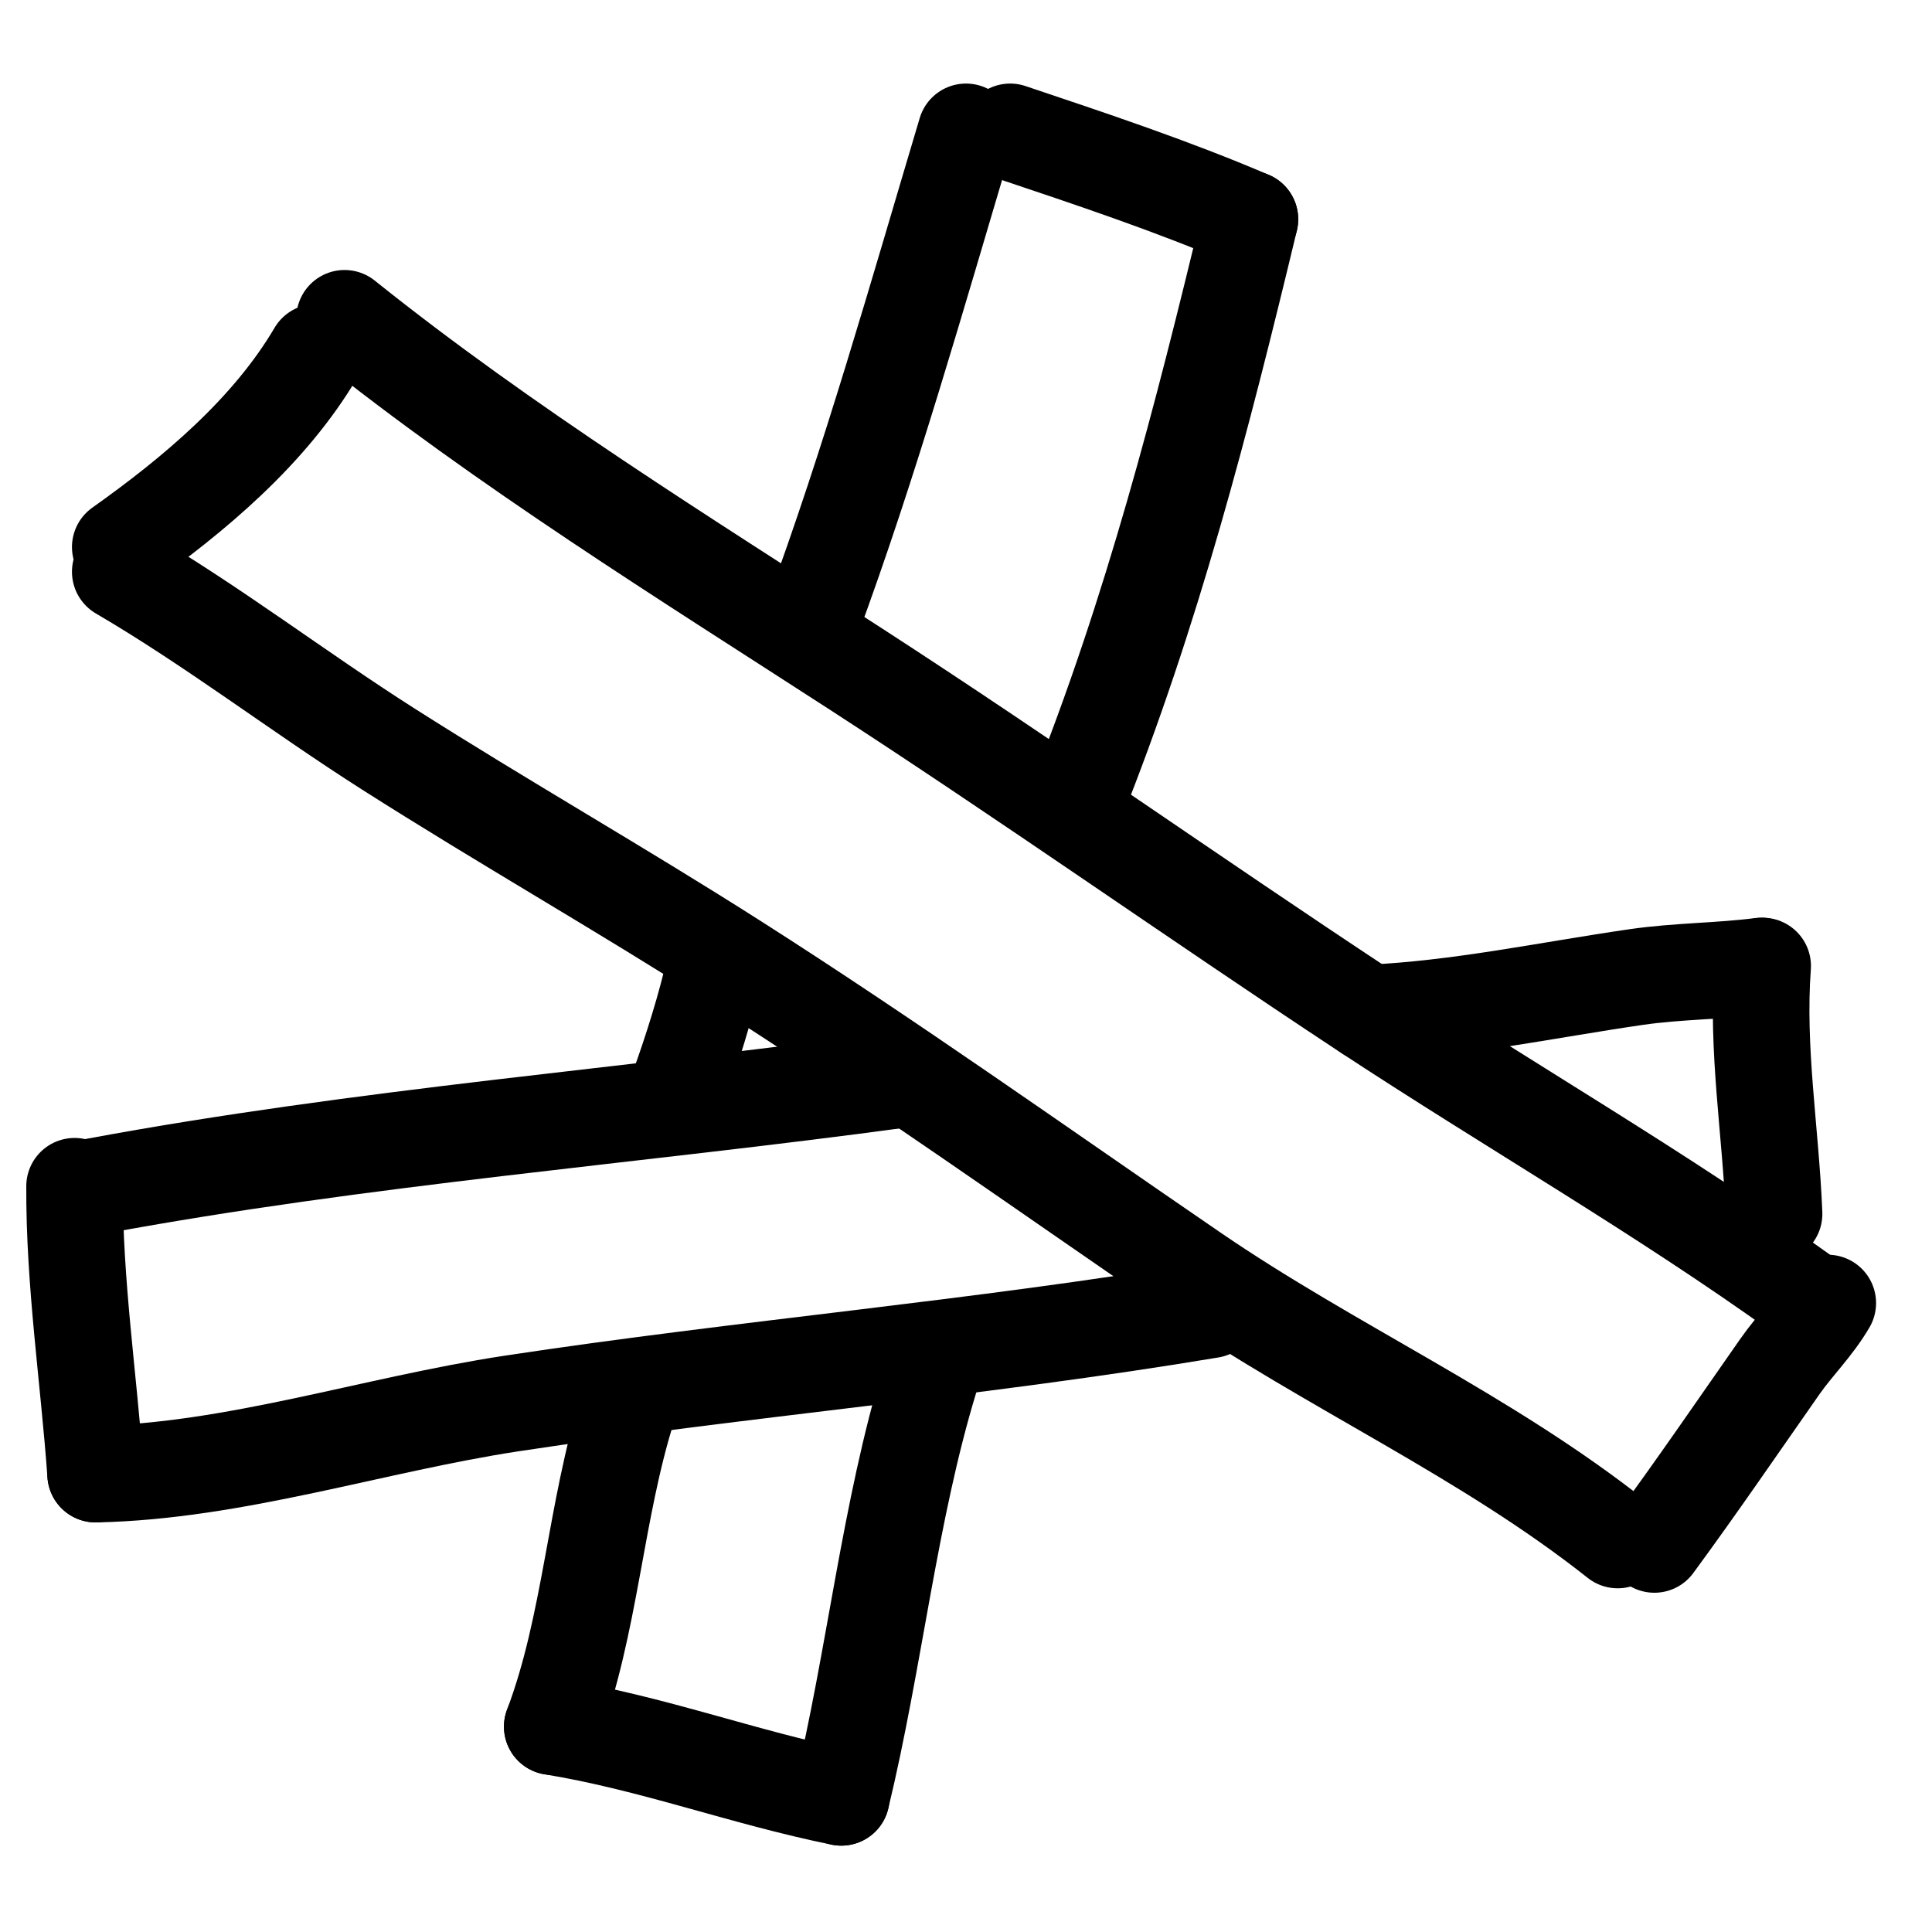
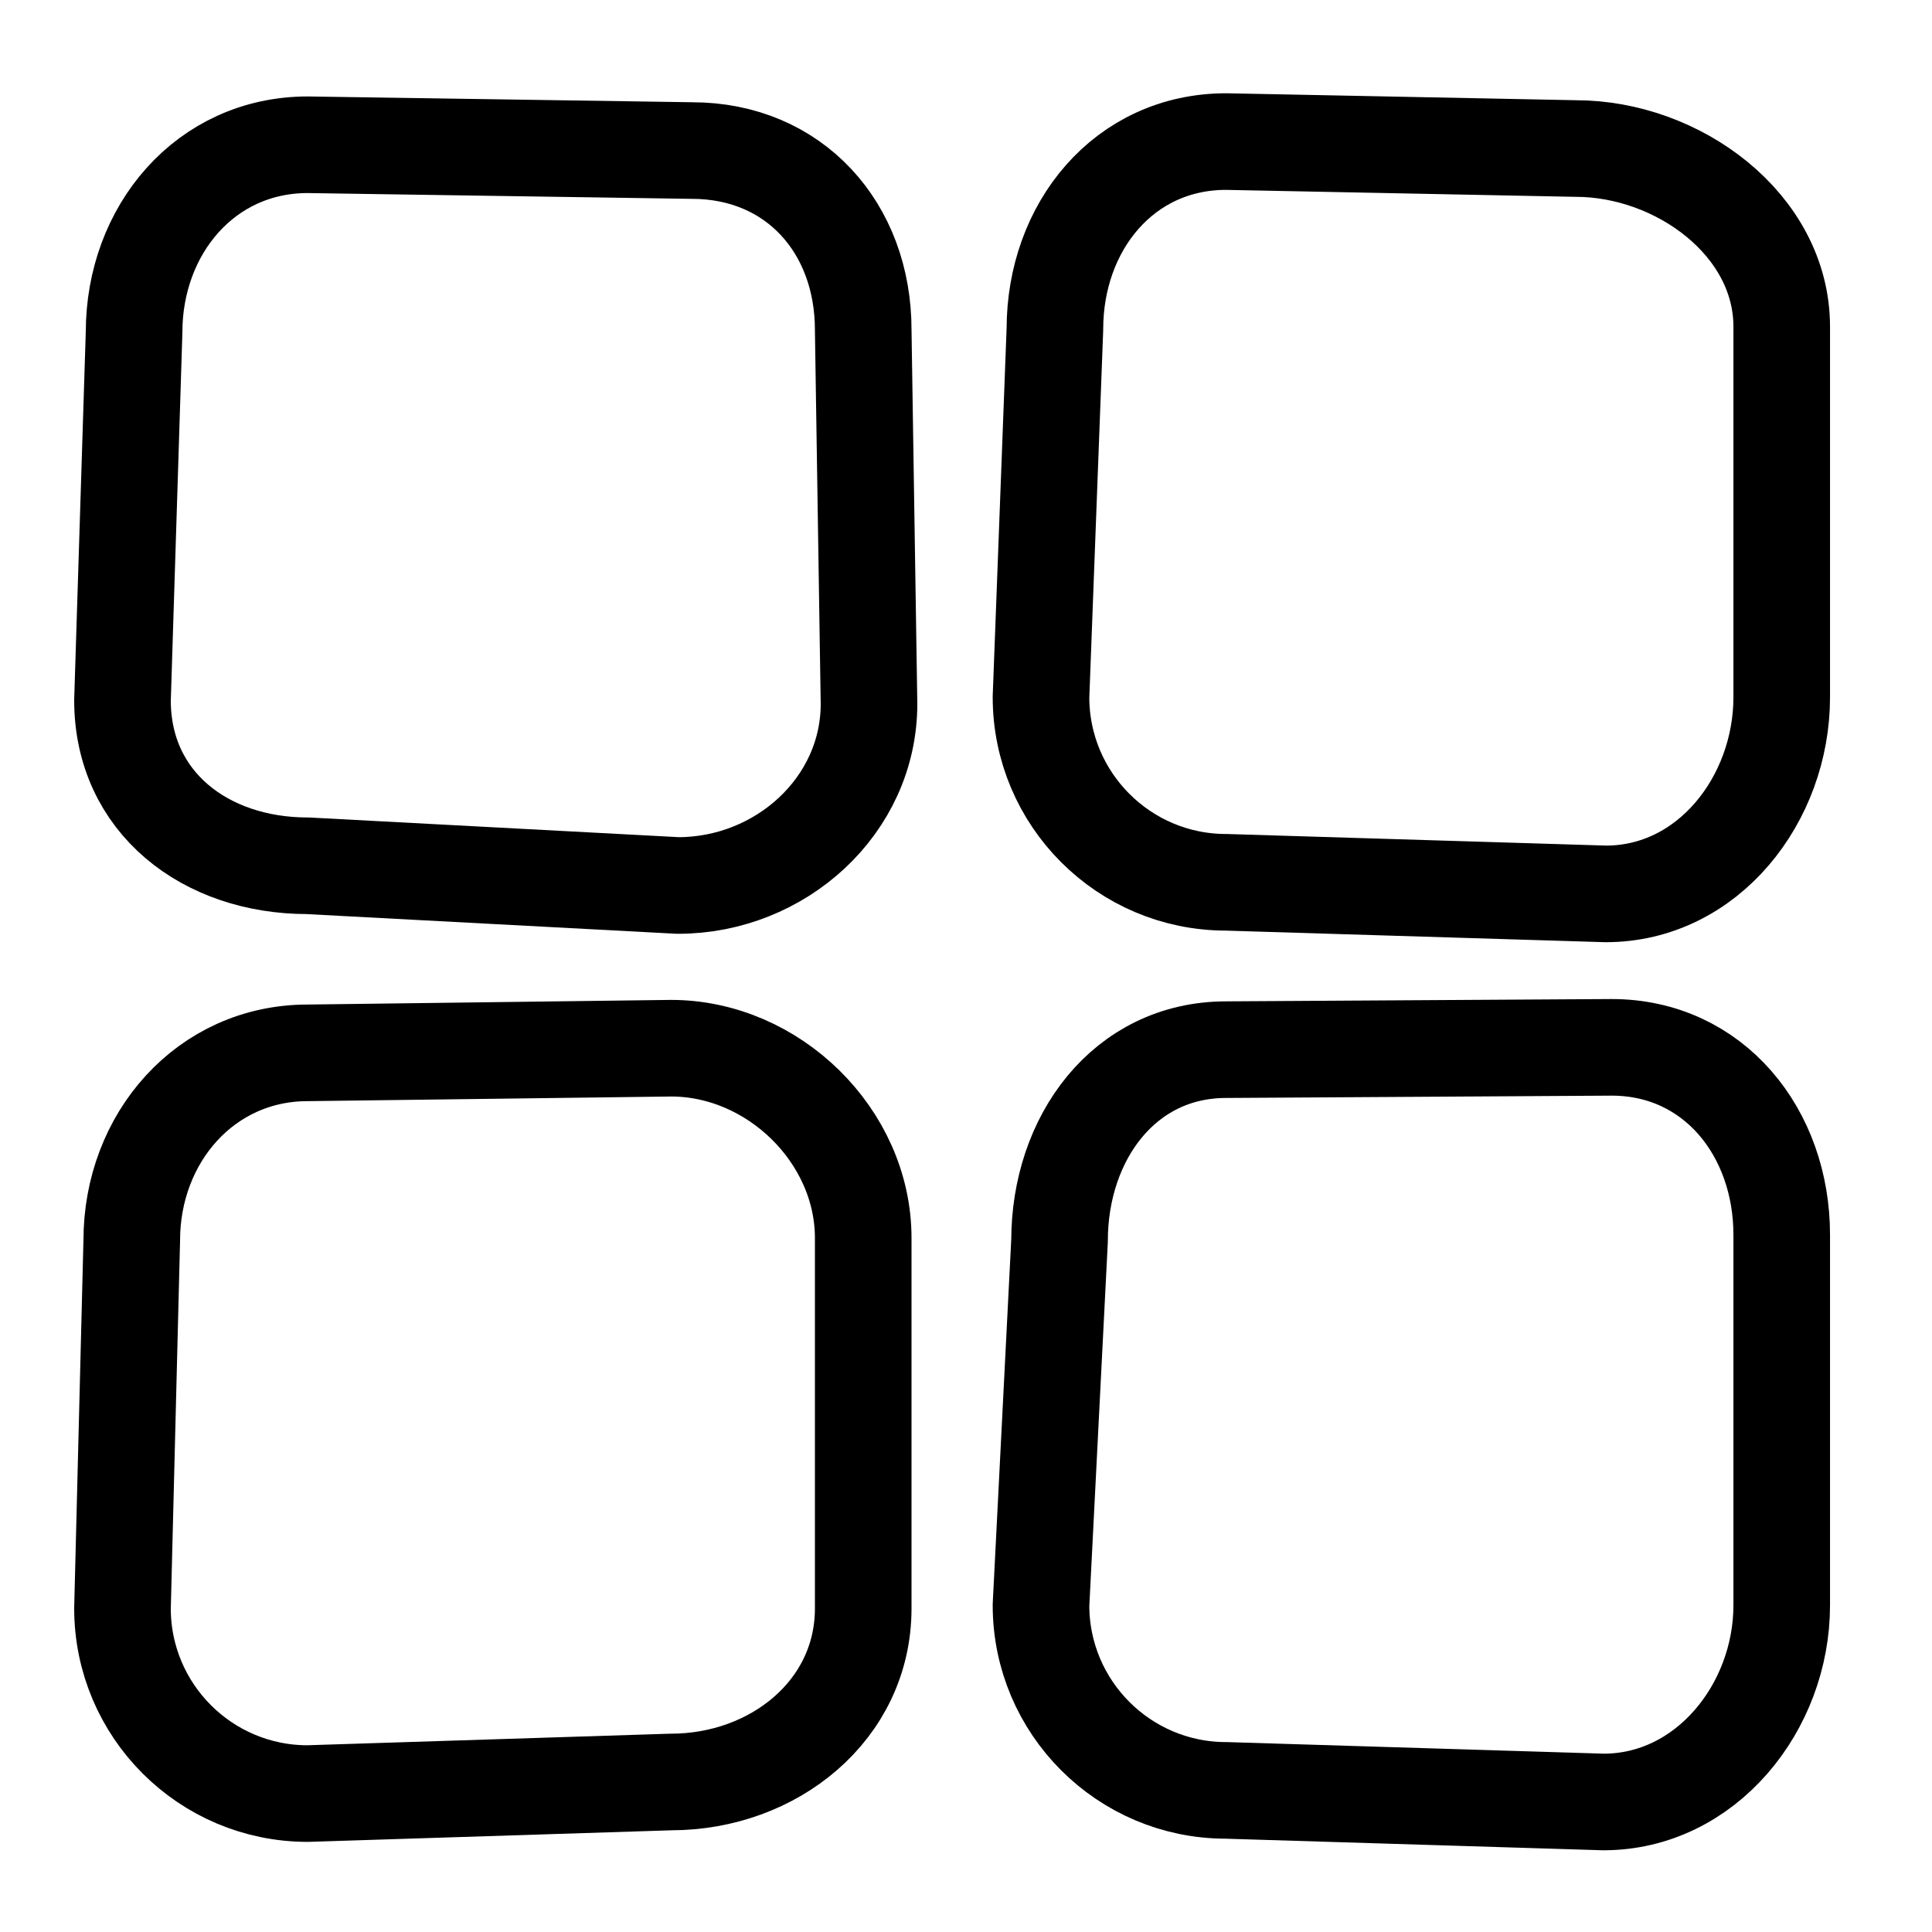
<svg xmlns="http://www.w3.org/2000/svg" width="100%" height="100%" viewBox="0 0 20 20" version="1.1" xml:space="preserve" style="fill-rule:evenodd;clip-rule:evenodd;stroke-linecap:round;stroke-linejoin:round;stroke-miterlimit:1.5;">
-   <path d="M1.245,5.919c0.96,0.562 1.837,1.238 2.773,1.834c1.186,0.755 2.41,1.451 3.596,2.208c1.611,1.027 3.163,2.133 4.738,3.211c1.433,0.982 3.027,1.687 4.394,2.77" style="fill:none;stroke:#000;stroke-width:1px;" />
-   <path d="M1.245,5.663c0.765,-0.543 1.547,-1.198 2.028,-2.016" style="fill:none;stroke:#000;stroke-width:1px;" />
-   <path d="M3.567,3.295c1.664,1.333 3.512,2.478 5.295,3.632c1.772,1.148 3.496,2.367 5.257,3.529c1.507,0.993 3.074,1.889 4.542,2.945" style="fill:none;stroke:#000;stroke-width:1px;" />
-   <path d="M18.921,13.489c-0.14,0.241 -0.338,0.432 -0.496,0.658c-0.431,0.616 -0.854,1.235 -1.299,1.841" style="fill:none;stroke:#000;stroke-width:1px;" />
-   <path d="M0.99,12.28c2.751,-0.511 5.572,-0.729 8.347,-1.106" style="fill:none;stroke:#000;stroke-width:1px;" />
-   <path d="M0.772,12.28c-0.005,0.996 0.147,1.99 0.218,2.98" style="fill:none;stroke:#000;stroke-width:1px;" />
-   <path d="M0.99,15.26c1.437,-0.029 2.877,-0.513 4.299,-0.73c2.411,-0.366 4.836,-0.569 7.243,-0.971" style="fill:none;stroke:#000;stroke-width:1px;" />
-   <path d="M14.167,10.487c0.94,-0.043 1.843,-0.238 2.773,-0.373c0.429,-0.062 0.862,-0.059 1.291,-0.114" style="fill:none;stroke:#000;stroke-width:1px;" />
-   <path d="M18.247,10c-0.064,0.862 0.083,1.708 0.118,2.566" style="fill:none;stroke:#000;stroke-width:1px;" />
-   <path d="M8.402,6.425c0.603,-1.631 1.095,-3.375 1.598,-5.06" style="fill:none;stroke:#000;stroke-width:1px;" />
-   <path d="M10.457,1.365c0.834,0.28 1.674,0.559 2.482,0.905" style="fill:none;stroke:#000;stroke-width:1px;" />
-   <path d="M12.939,2.27c-0.496,2.064 -1.015,4.076 -1.804,6.047" style="fill:none;stroke:#000;stroke-width:1px;" />
-   <path d="M7.401,10c-0.099,0.431 -0.232,0.856 -0.382,1.272" style="fill:none;stroke:#000;stroke-width:1px;" />
-   <path d="M9.629,14.266c-0.422,1.38 -0.575,2.914 -0.92,4.34" style="fill:none;stroke:#000;stroke-width:1px;" />
-   <path d="M6.503,14.56c-0.344,1.081 -0.386,2.255 -0.786,3.314" style="fill:none;stroke:#000;stroke-width:1px;" />
-   <path d="M5.717,17.874c1.032,0.168 1.976,0.526 2.992,0.732" style="fill:none;stroke:#000;stroke-width:1px;" />
+   <g>
+     <path d="M8.936,12.816C8.936,11.758 8.005,10.851 6.947,10.851L3.185,10.899C2.127,10.899 1.364,11.782 1.364,12.84L1.268,16.65C1.268,17.708 2.127,18.567 3.185,18.567L6.947,18.447C8.005,18.447 8.936,17.708 8.936,16.65L8.936,12.816Z" style="fill:none;stroke:black;stroke-width:1px;" />
+     <g transform="matrix(1,0,0,1,0,-9.40048)">
+       <path d="M8.936,12.816C8.936,11.758 8.221,10.959 7.163,10.959L3.185,10.899C2.127,10.899 1.388,11.782 1.388,12.84L1.268,16.65C1.268,17.708 2.127,18.363 3.185,18.363L7.019,18.567C8.077,18.567 8.996,17.744 8.996,16.686L8.936,12.816Z" style="fill:none;stroke:black;stroke-width:1px;" />
+     </g>
+     <g transform="matrix(1,0,0,1,9.50839,-0.0329736)">
+       <path d="M8.936,12.816C8.936,11.758 8.233,10.875 7.175,10.875L3.185,10.899C2.127,10.899 1.46,11.818 1.46,12.876L1.268,16.65C1.268,17.708 2.127,18.567 3.185,18.567L7.091,18.687C8.149,18.687 8.936,17.708 8.936,16.65L8.936,12.816Z" style="fill:none;stroke:black;stroke-width:1px;" />
+     </g>
+     <g transform="matrix(1,0,0,1,9.50839,-9.43345)">
+       <path d="M8.936,12.816C8.936,11.758 7.861,10.971 6.803,10.971L3.185,10.899C2.127,10.899 1.412,11.782 1.412,12.84L1.268,16.65C1.268,17.708 2.127,18.567 3.185,18.567L7.115,18.687C8.173,18.687 8.936,17.708 8.936,16.65L8.936,12.816Z" style="fill:none;stroke:black;stroke-width:1px;" />
+     </g>
+   </g>
</svg>
